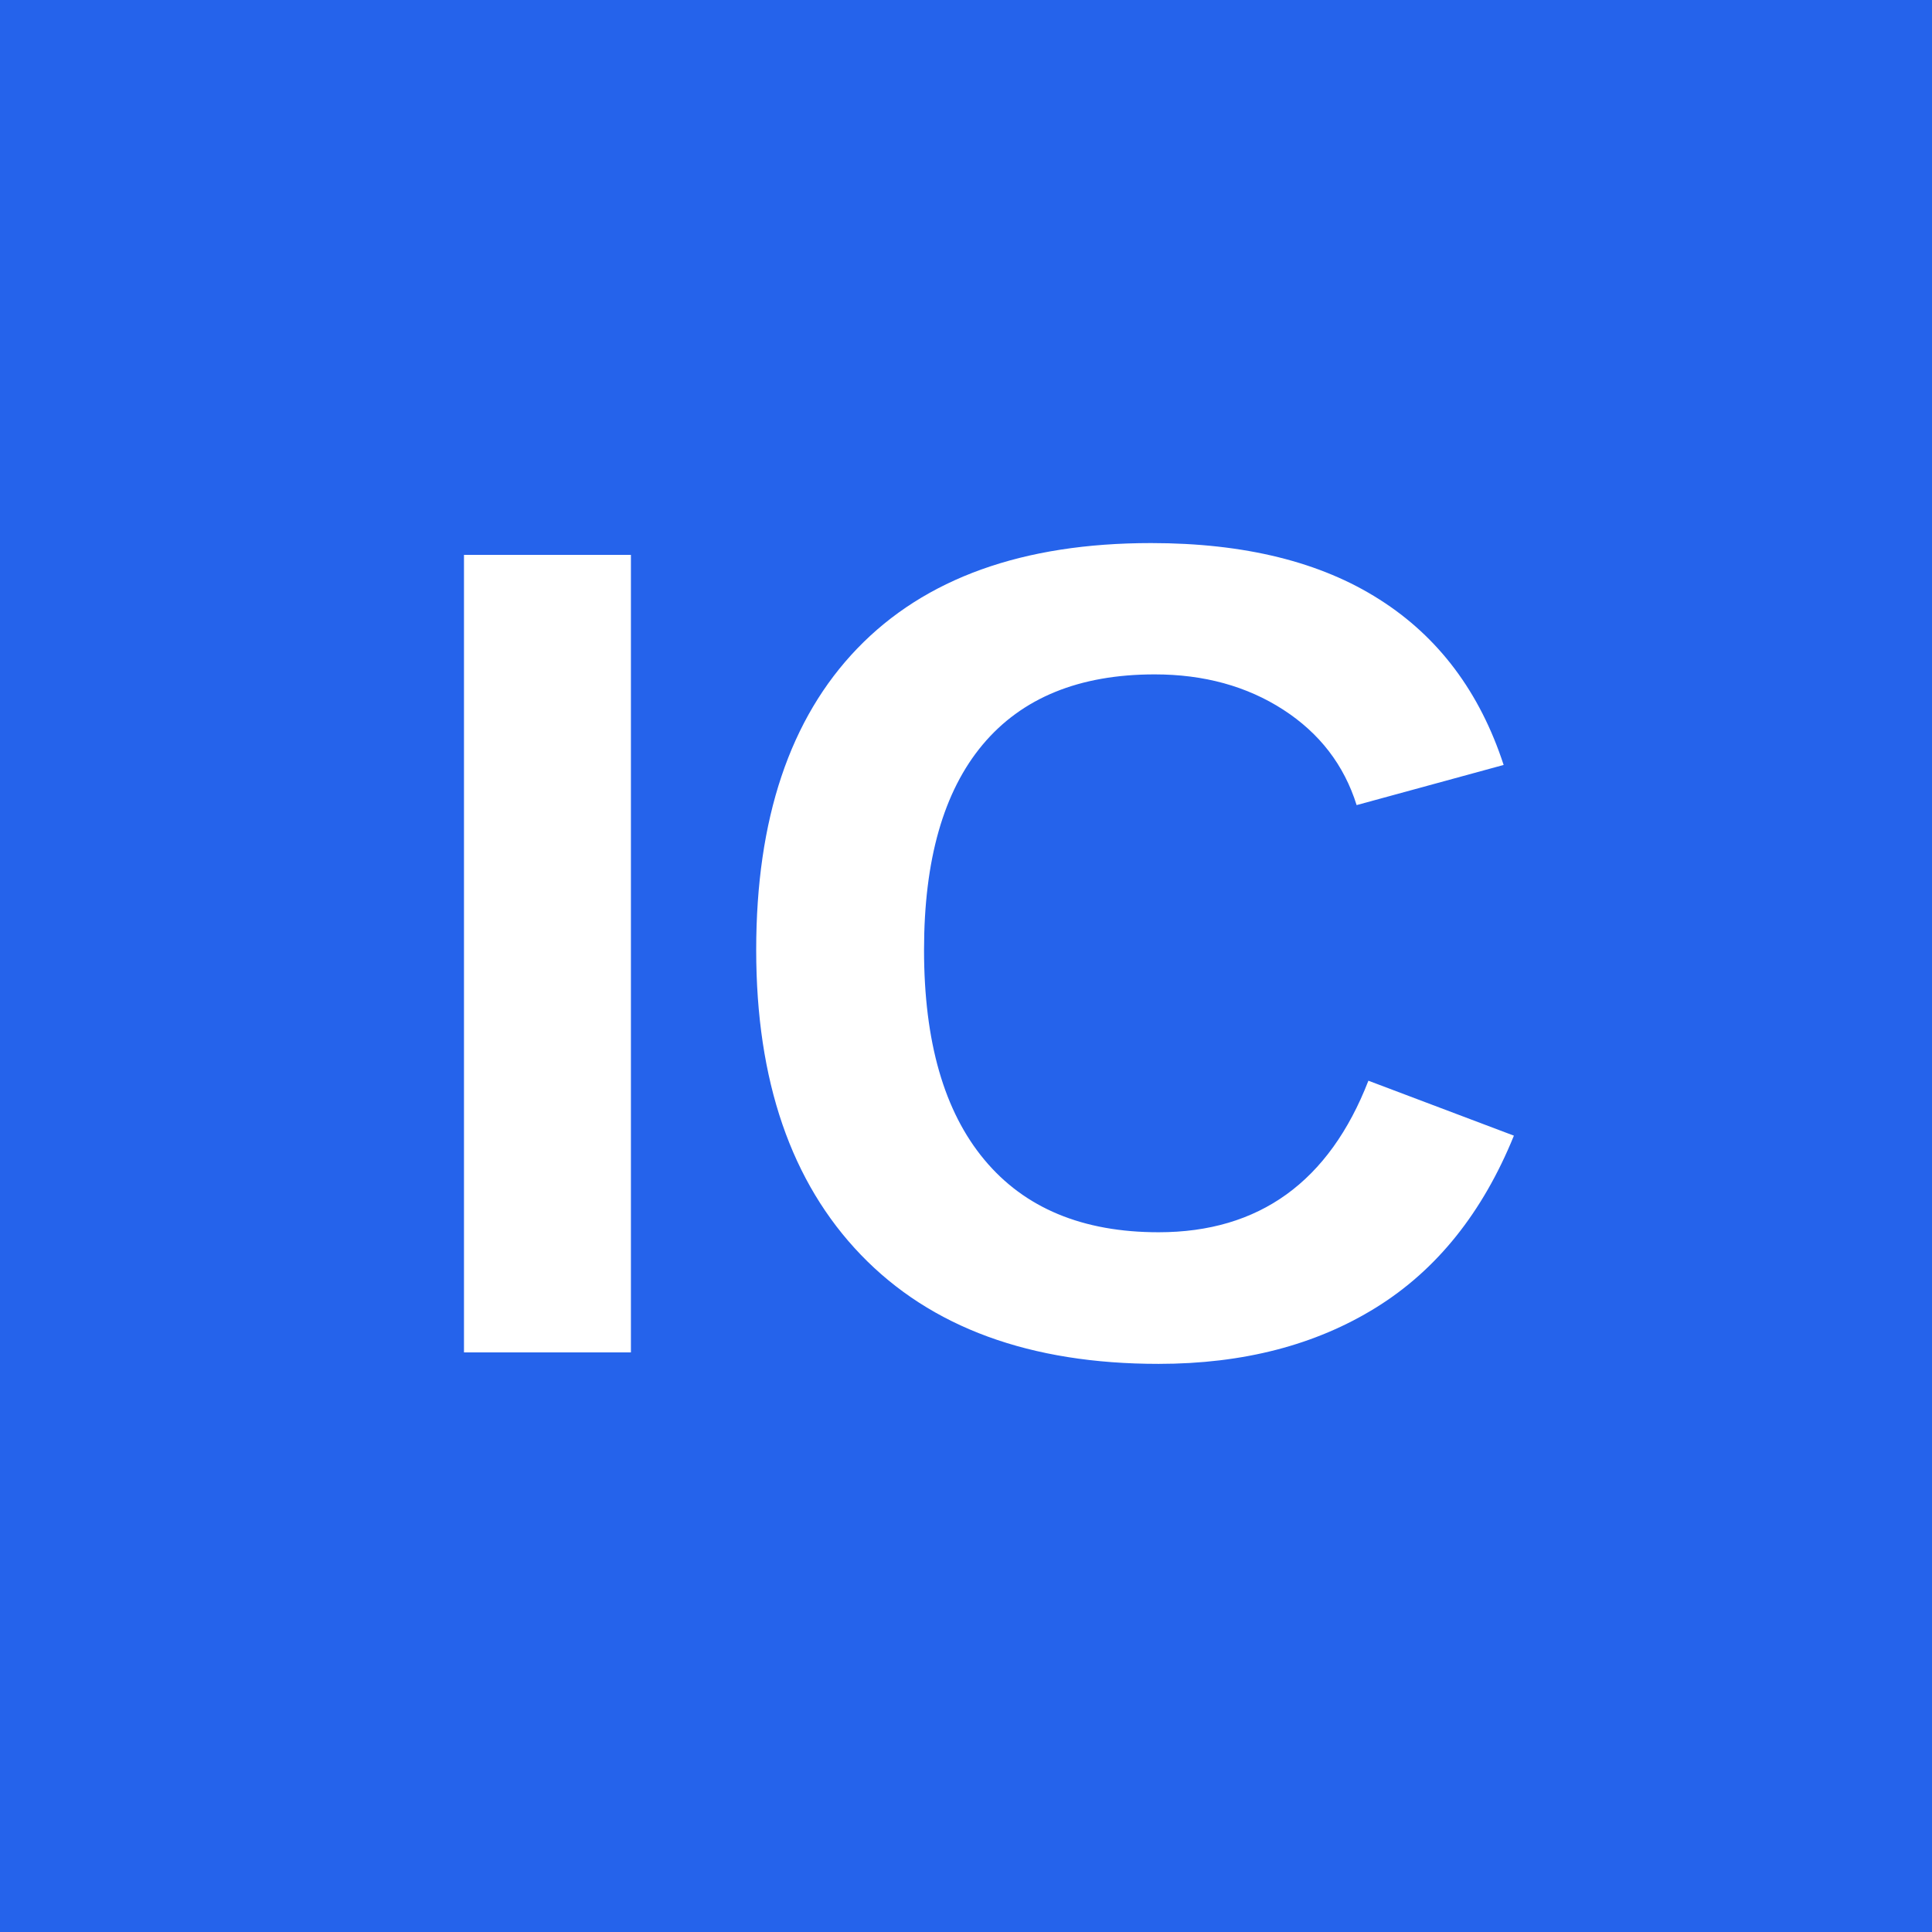
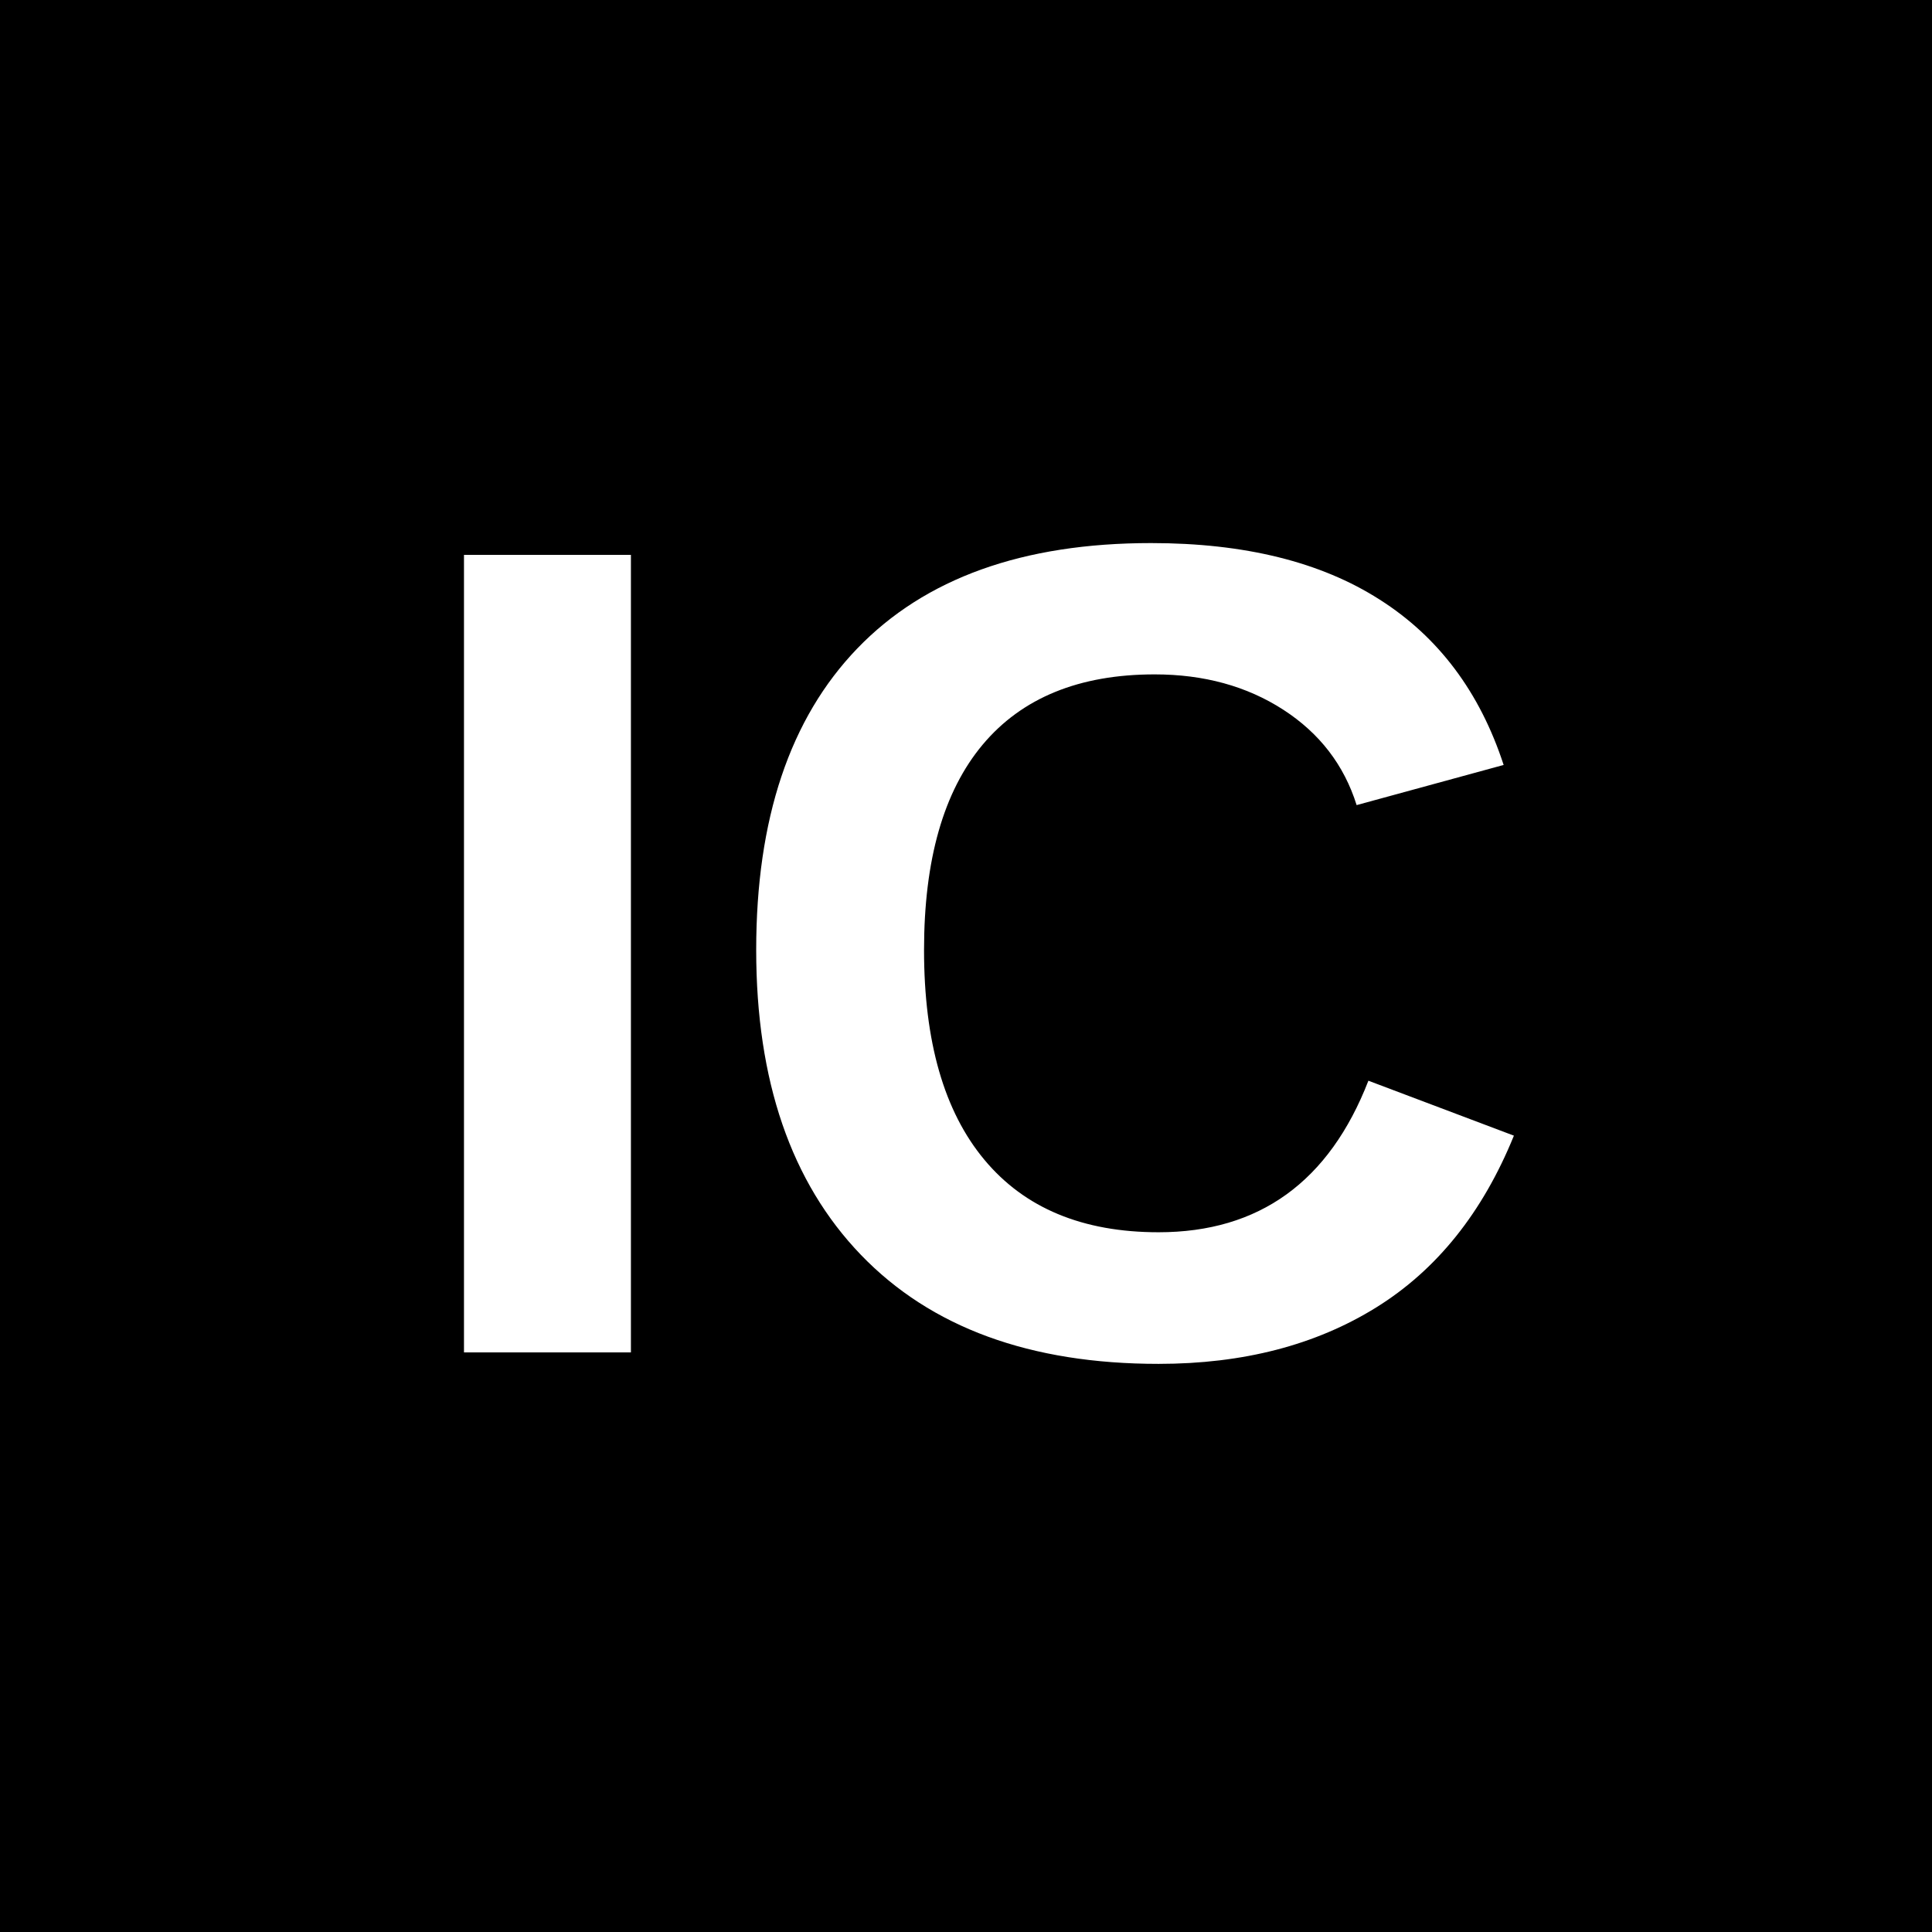
<svg xmlns="http://www.w3.org/2000/svg" viewBox="0 0 100 100">
-   <rect width="100" height="100" fill="#2563eb" />
+   <rect width="100" height="100" fill="#000" />
  <text x="50" y="70" font-family="Arial, sans-serif" font-size="60" font-weight="bold" fill="white" text-anchor="middle">IC</text>
</svg>
